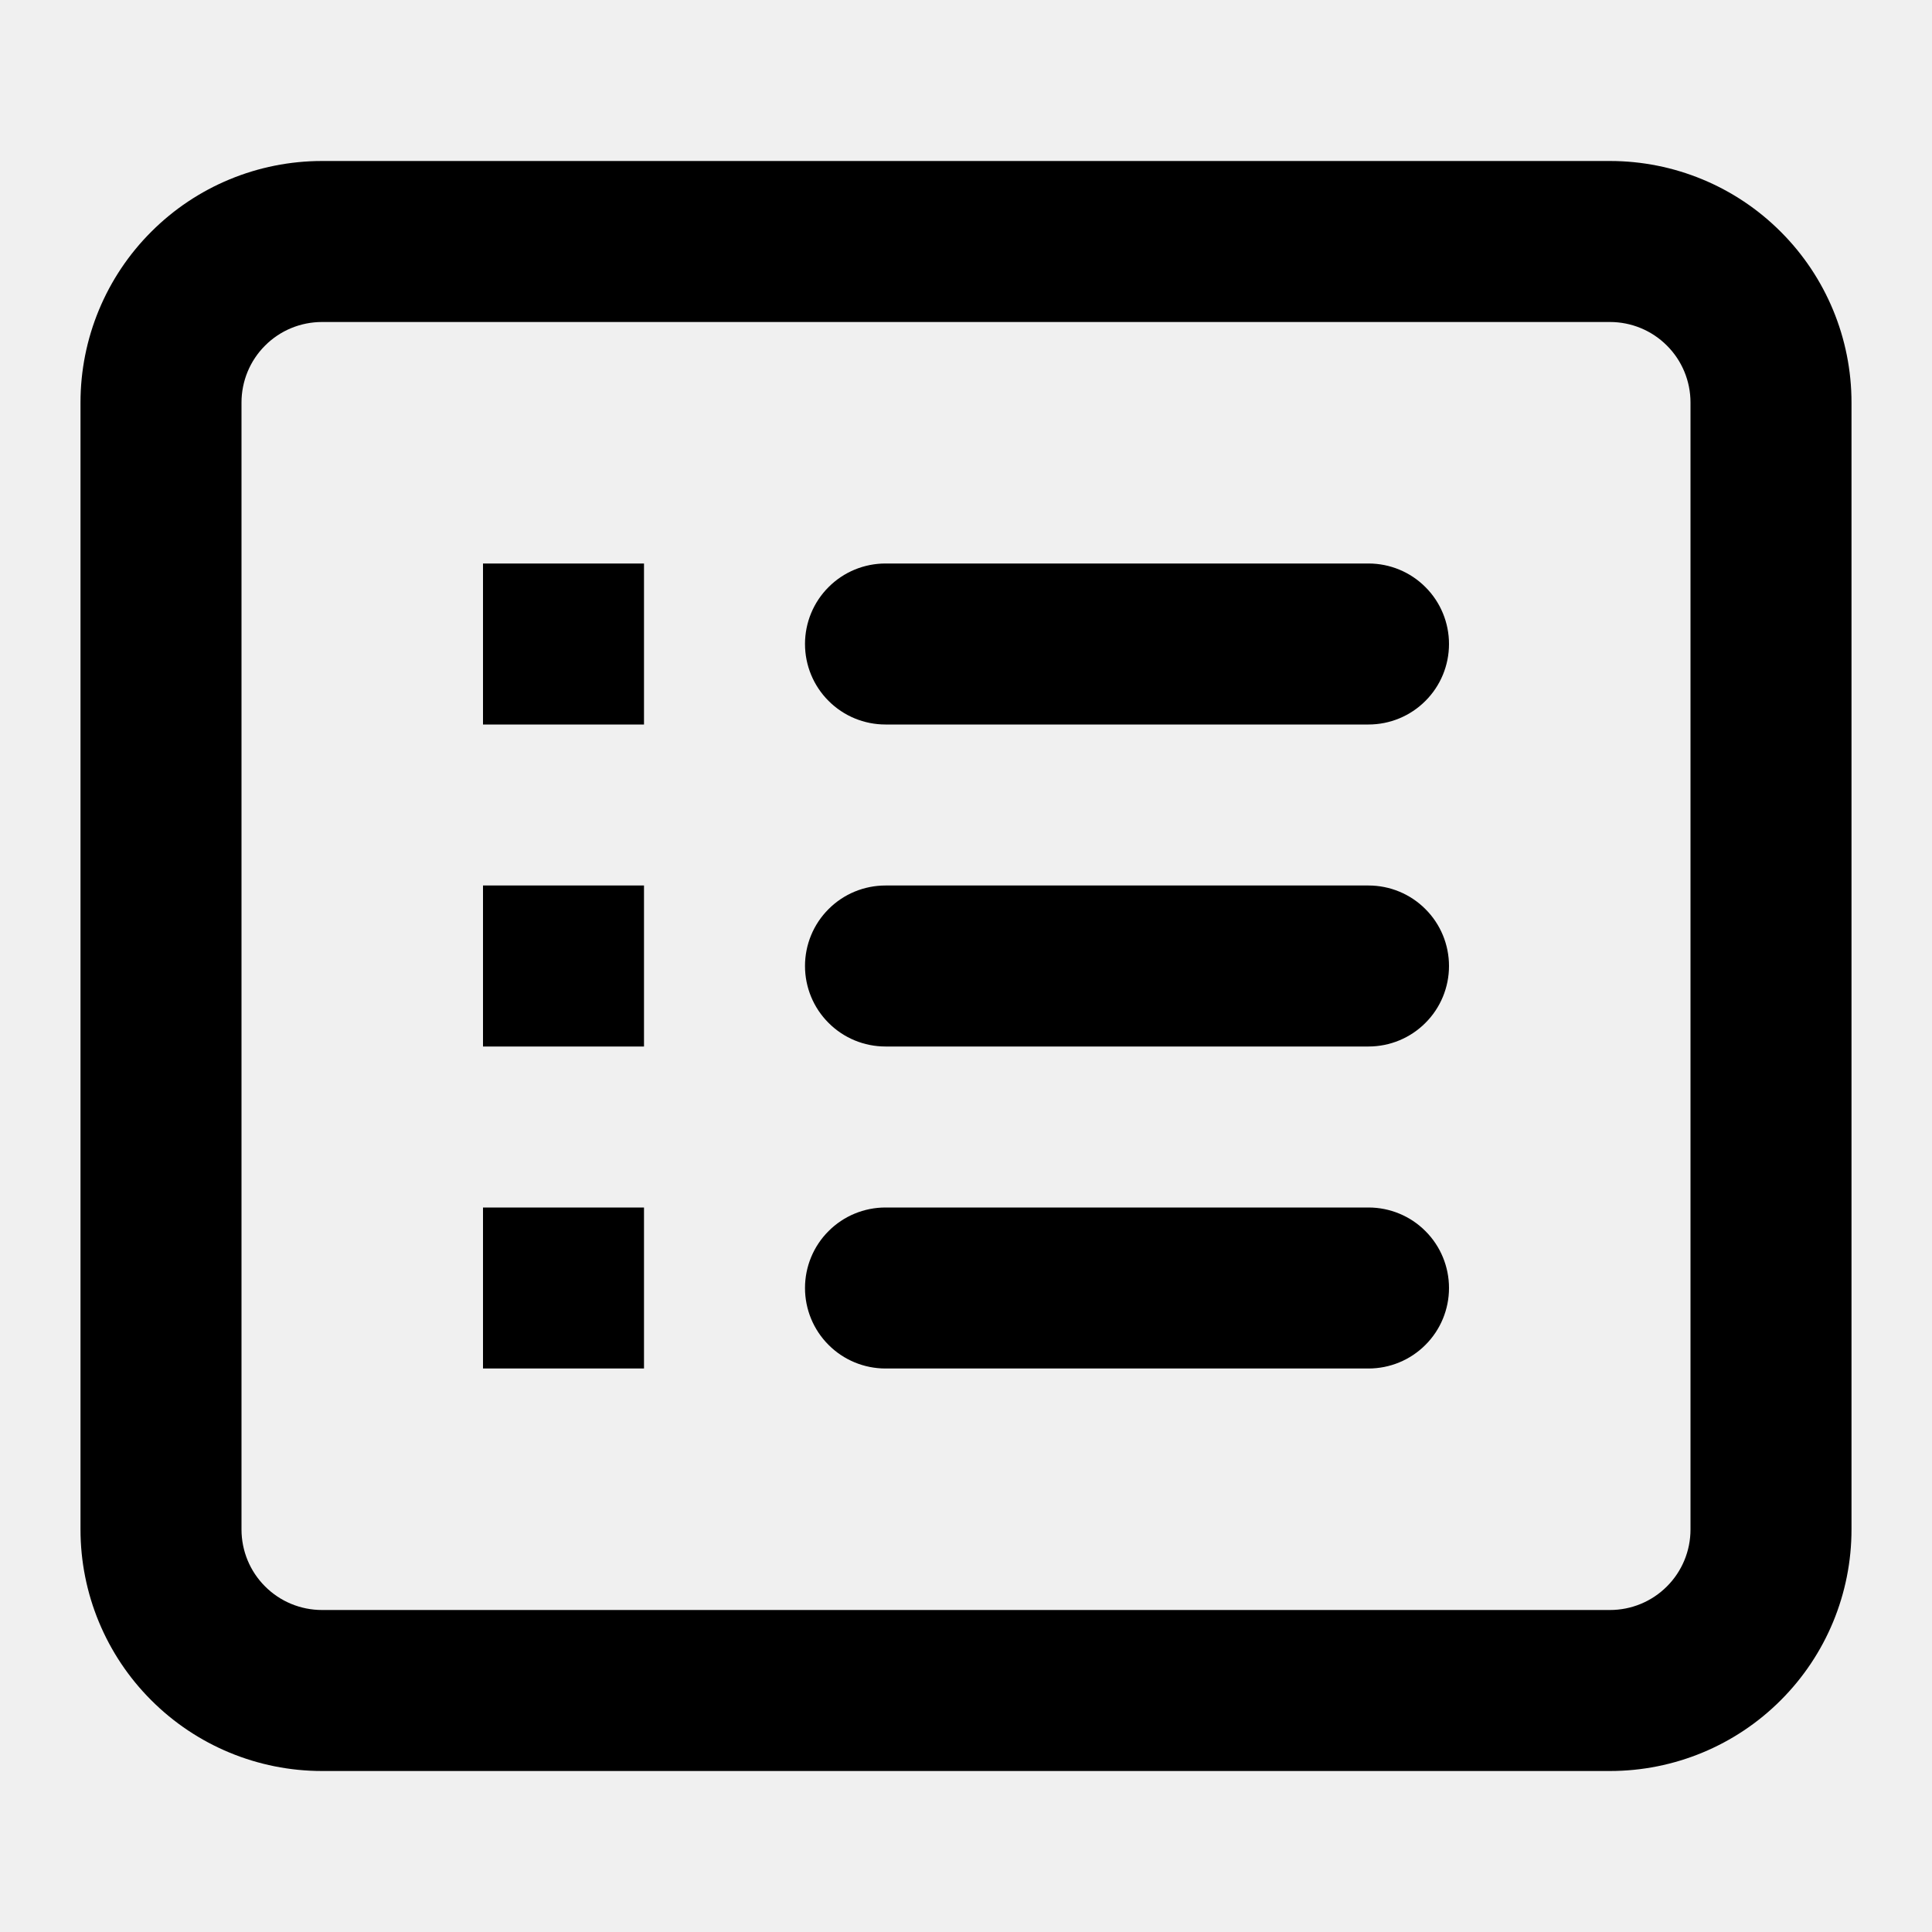
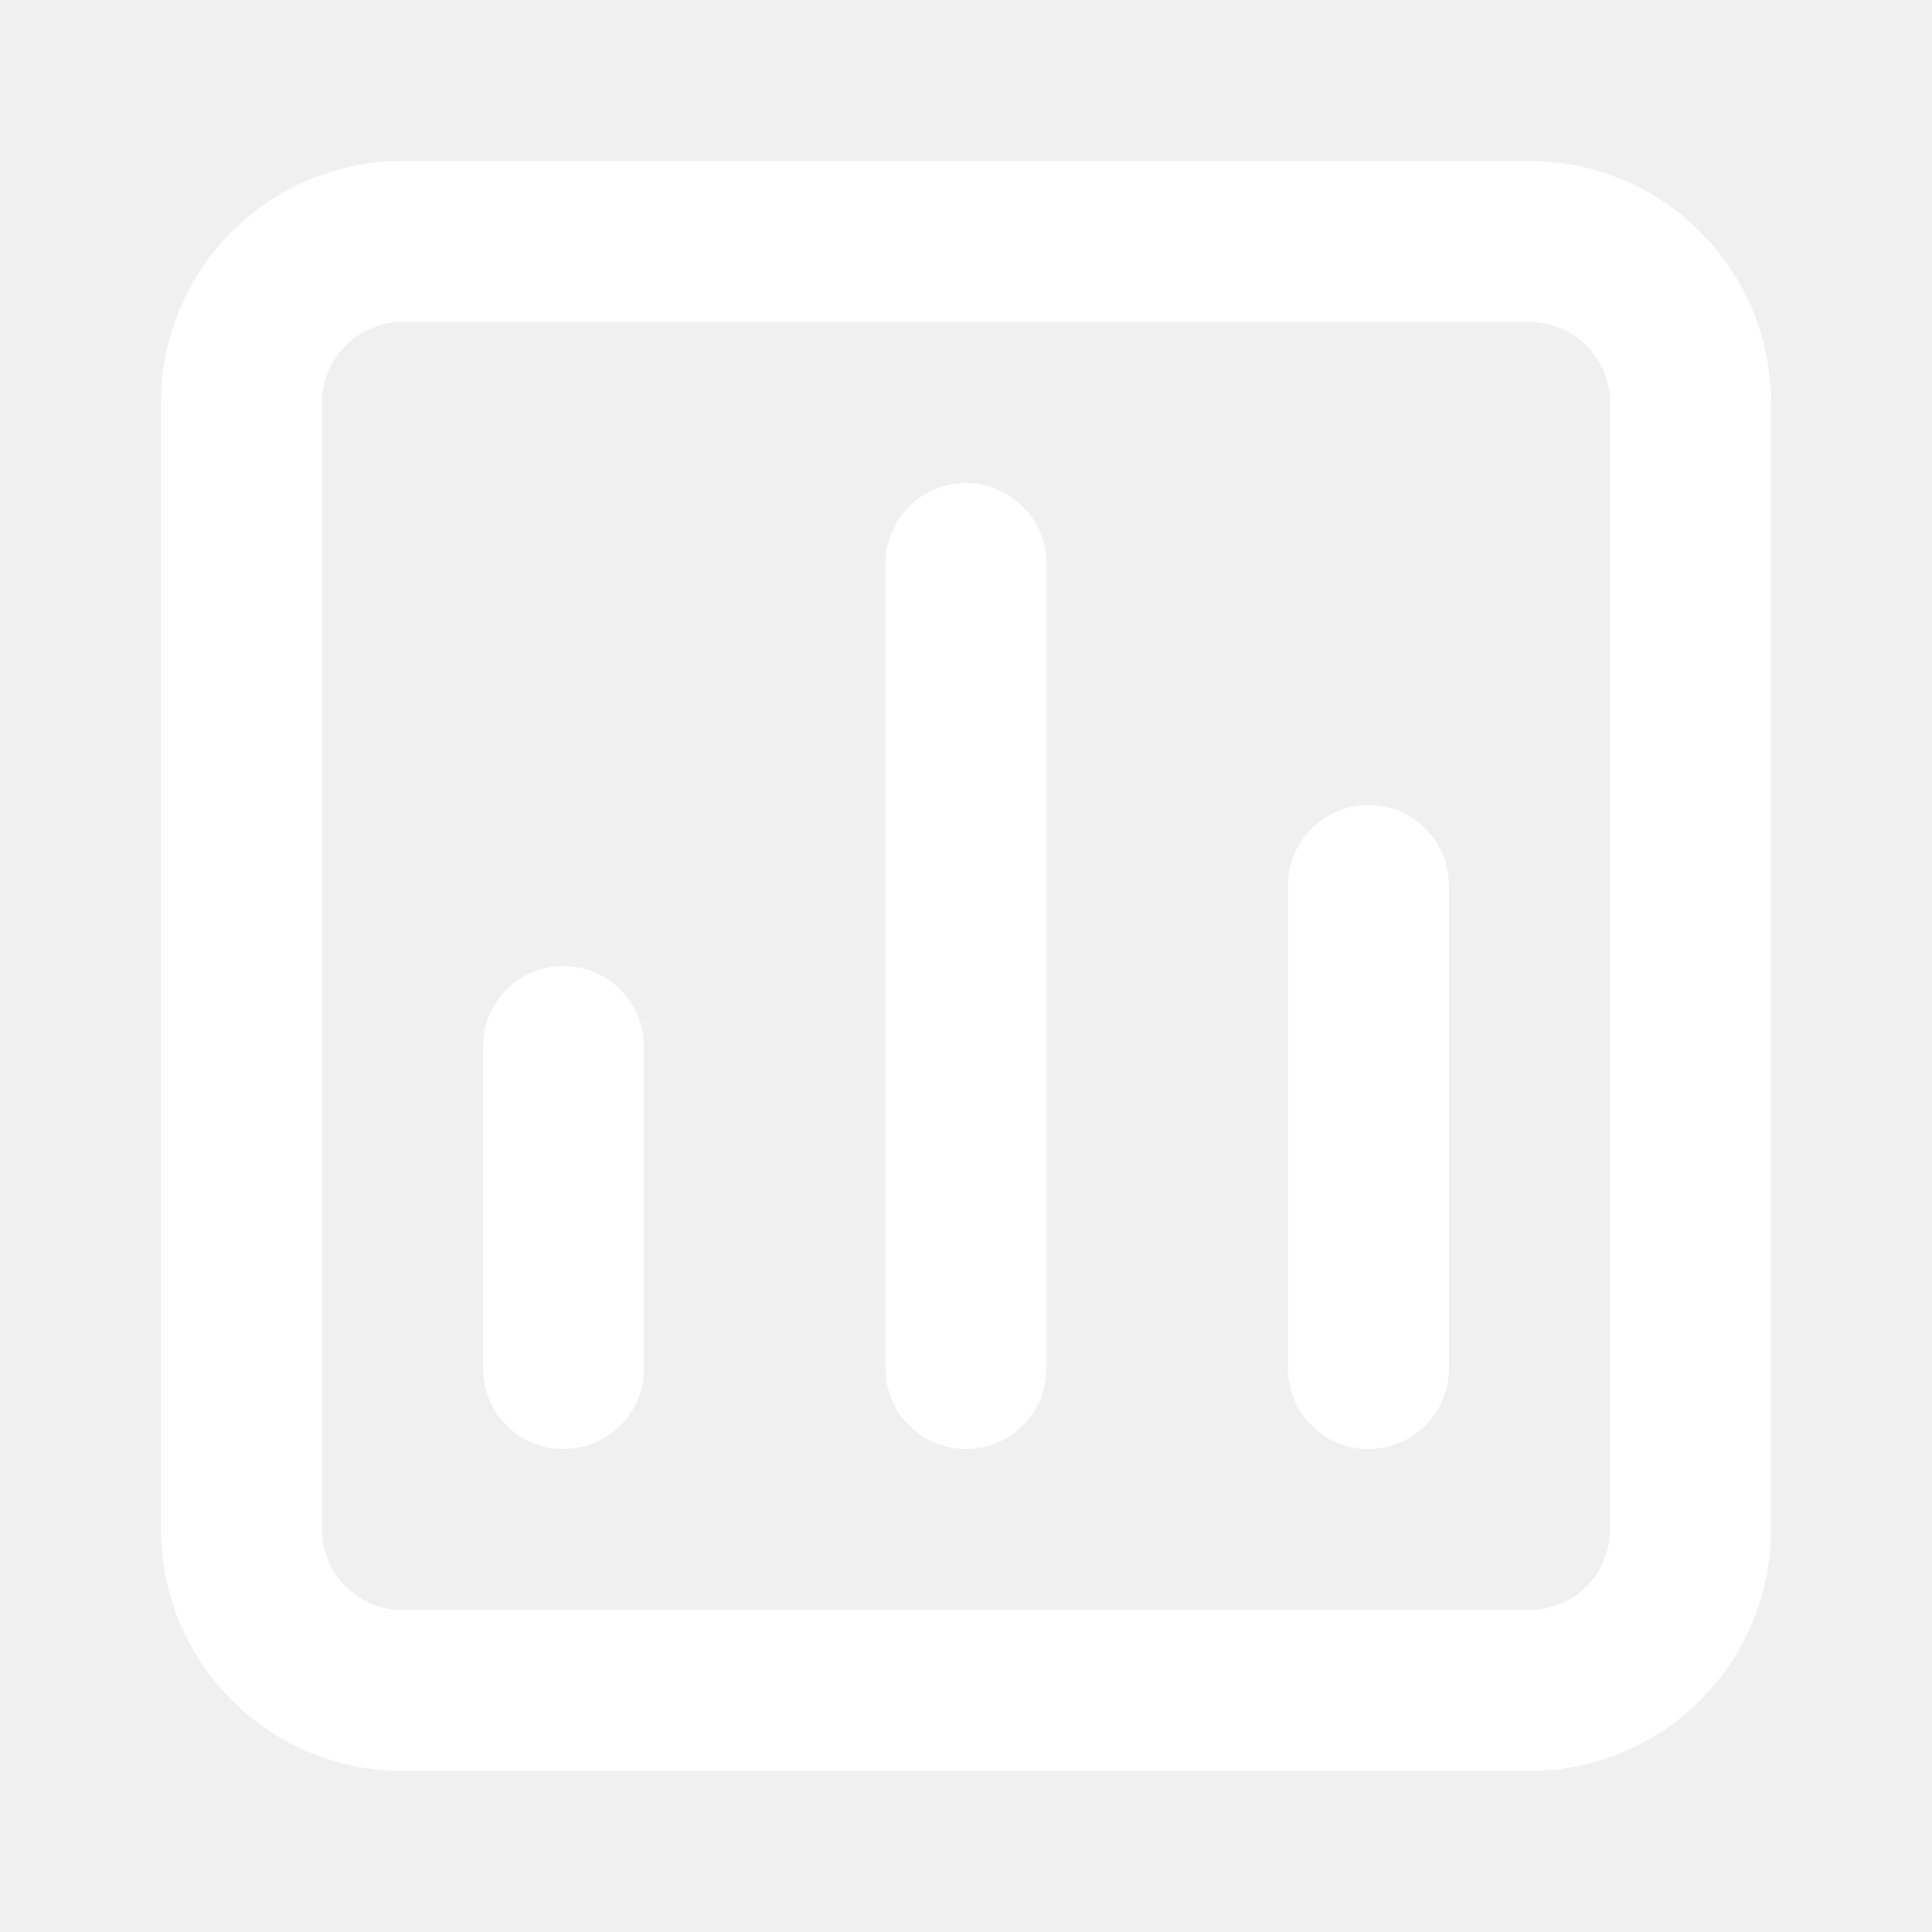
<svg xmlns="http://www.w3.org/2000/svg" width="24" height="24" viewBox="0 0 24 24" fill="none">
-   <path fill-rule="evenodd" clip-rule="evenodd" d="M20 4H4C3.735 4 3.48 4.105 3.293 4.293C3.105 4.48 3 4.735 3 5V19C3 19.265 3.105 19.52 3.293 19.707C3.48 19.895 3.735 20 4 20H20C20.265 20 20.52 19.895 20.707 19.707C20.895 19.52 21 19.265 21 19V5C21 4.735 20.895 4.48 20.707 4.293C20.52 4.105 20.265 4 20 4ZM4 2C3.204 2 2.441 2.316 1.879 2.879C1.316 3.441 1 4.204 1 5V19C1 19.796 1.316 20.559 1.879 21.121C2.441 21.684 3.204 22 4 22H20C20.796 22 21.559 21.684 22.121 21.121C22.684 20.559 23 19.796 23 19V5C23 4.204 22.684 3.441 22.121 2.879C21.559 2.316 20.796 2 20 2H4ZM6 7H8V9H6V7ZM11 7C10.735 7 10.48 7.105 10.293 7.293C10.105 7.48 10 7.735 10 8C10 8.265 10.105 8.52 10.293 8.707C10.48 8.895 10.735 9 11 9H17C17.265 9 17.52 8.895 17.707 8.707C17.895 8.52 18 8.265 18 8C18 7.735 17.895 7.48 17.707 7.293C17.52 7.105 17.265 7 17 7H11ZM8 11H6V13H8V11ZM10 12C10 11.735 10.105 11.48 10.293 11.293C10.48 11.105 10.735 11 11 11H17C17.265 11 17.52 11.105 17.707 11.293C17.895 11.48 18 11.735 18 12C18 12.265 17.895 12.52 17.707 12.707C17.52 12.895 17.265 13 17 13H11C10.735 13 10.48 12.895 10.293 12.707C10.105 12.52 10 12.265 10 12ZM8 15H6V17H8V15ZM10 16C10 15.735 10.105 15.48 10.293 15.293C10.48 15.105 10.735 15 11 15H17C17.265 15 17.52 15.105 17.707 15.293C17.895 15.48 18 15.735 18 16C18 16.265 17.895 16.52 17.707 16.707C17.52 16.895 17.265 17 17 17H11C10.735 17 10.48 16.895 10.293 16.707C10.105 16.52 10 16.265 10 16Z" fill="black" />
+   <path d="M12 6C11.735 6 11.48 6.105 11.293 6.293C11.105 6.48 11 6.735 11 7V17C11 17.265 11.105 17.52 11.293 17.707C11.48 17.895 11.735 18 12 18C12.265 18 12.52 17.895 12.707 17.707C12.895 17.52 13 17.265 13 17V7C13 6.735 12.895 6.48 12.707 6.293C12.52 6.105 12.265 6 12 6ZM7 12C6.735 12 6.48 12.105 6.293 12.293C6.105 12.48 6 12.735 6 13V17C6 17.265 6.105 17.52 6.293 17.707C6.48 17.895 6.735 18 7 18C7.265 18 7.52 17.895 7.707 17.707C7.895 17.52 8 17.265 8 17V13C8 12.735 7.895 12.48 7.707 12.293C7.52 12.105 7.265 12 7 12ZM17 10C16.735 10 16.48 10.105 16.293 10.293C16.105 10.48 16 10.735 16 11V17C16 17.265 16.105 17.52 16.293 17.707C16.48 17.895 16.735 18 17 18C17.265 18 17.52 17.895 17.707 17.707C17.895 17.52 18 17.265 18 17V11C18 10.735 17.895 10.48 17.707 10.293C17.52 10.105 17.265 10 17 10ZM19 2H5C4.204 2 3.441 2.316 2.879 2.879C2.316 3.441 2 4.204 2 5V19C2 19.796 2.316 20.559 2.879 21.121C3.441 21.684 4.204 22 5 22H19C19.796 22 20.559 21.684 21.121 21.121C21.684 20.559 22 19.796 22 19V5C22 4.204 21.684 3.441 21.121 2.879C20.559 2.316 19.796 2 19 2ZM20 19C20 19.265 19.895 19.52 19.707 19.707C19.52 19.895 19.265 20 19 20H5C4.735 20 4.48 19.895 4.293 19.707C4.105 19.52 4 19.265 4 19V5C4 4.735 4.105 4.48 4.293 4.293C4.48 4.105 4.735 4 5 4H19C19.265 4 19.52 4.105 19.707 4.293C19.895 4.48 20 4.735 20 5V19Z" fill="white" />
</svg>
